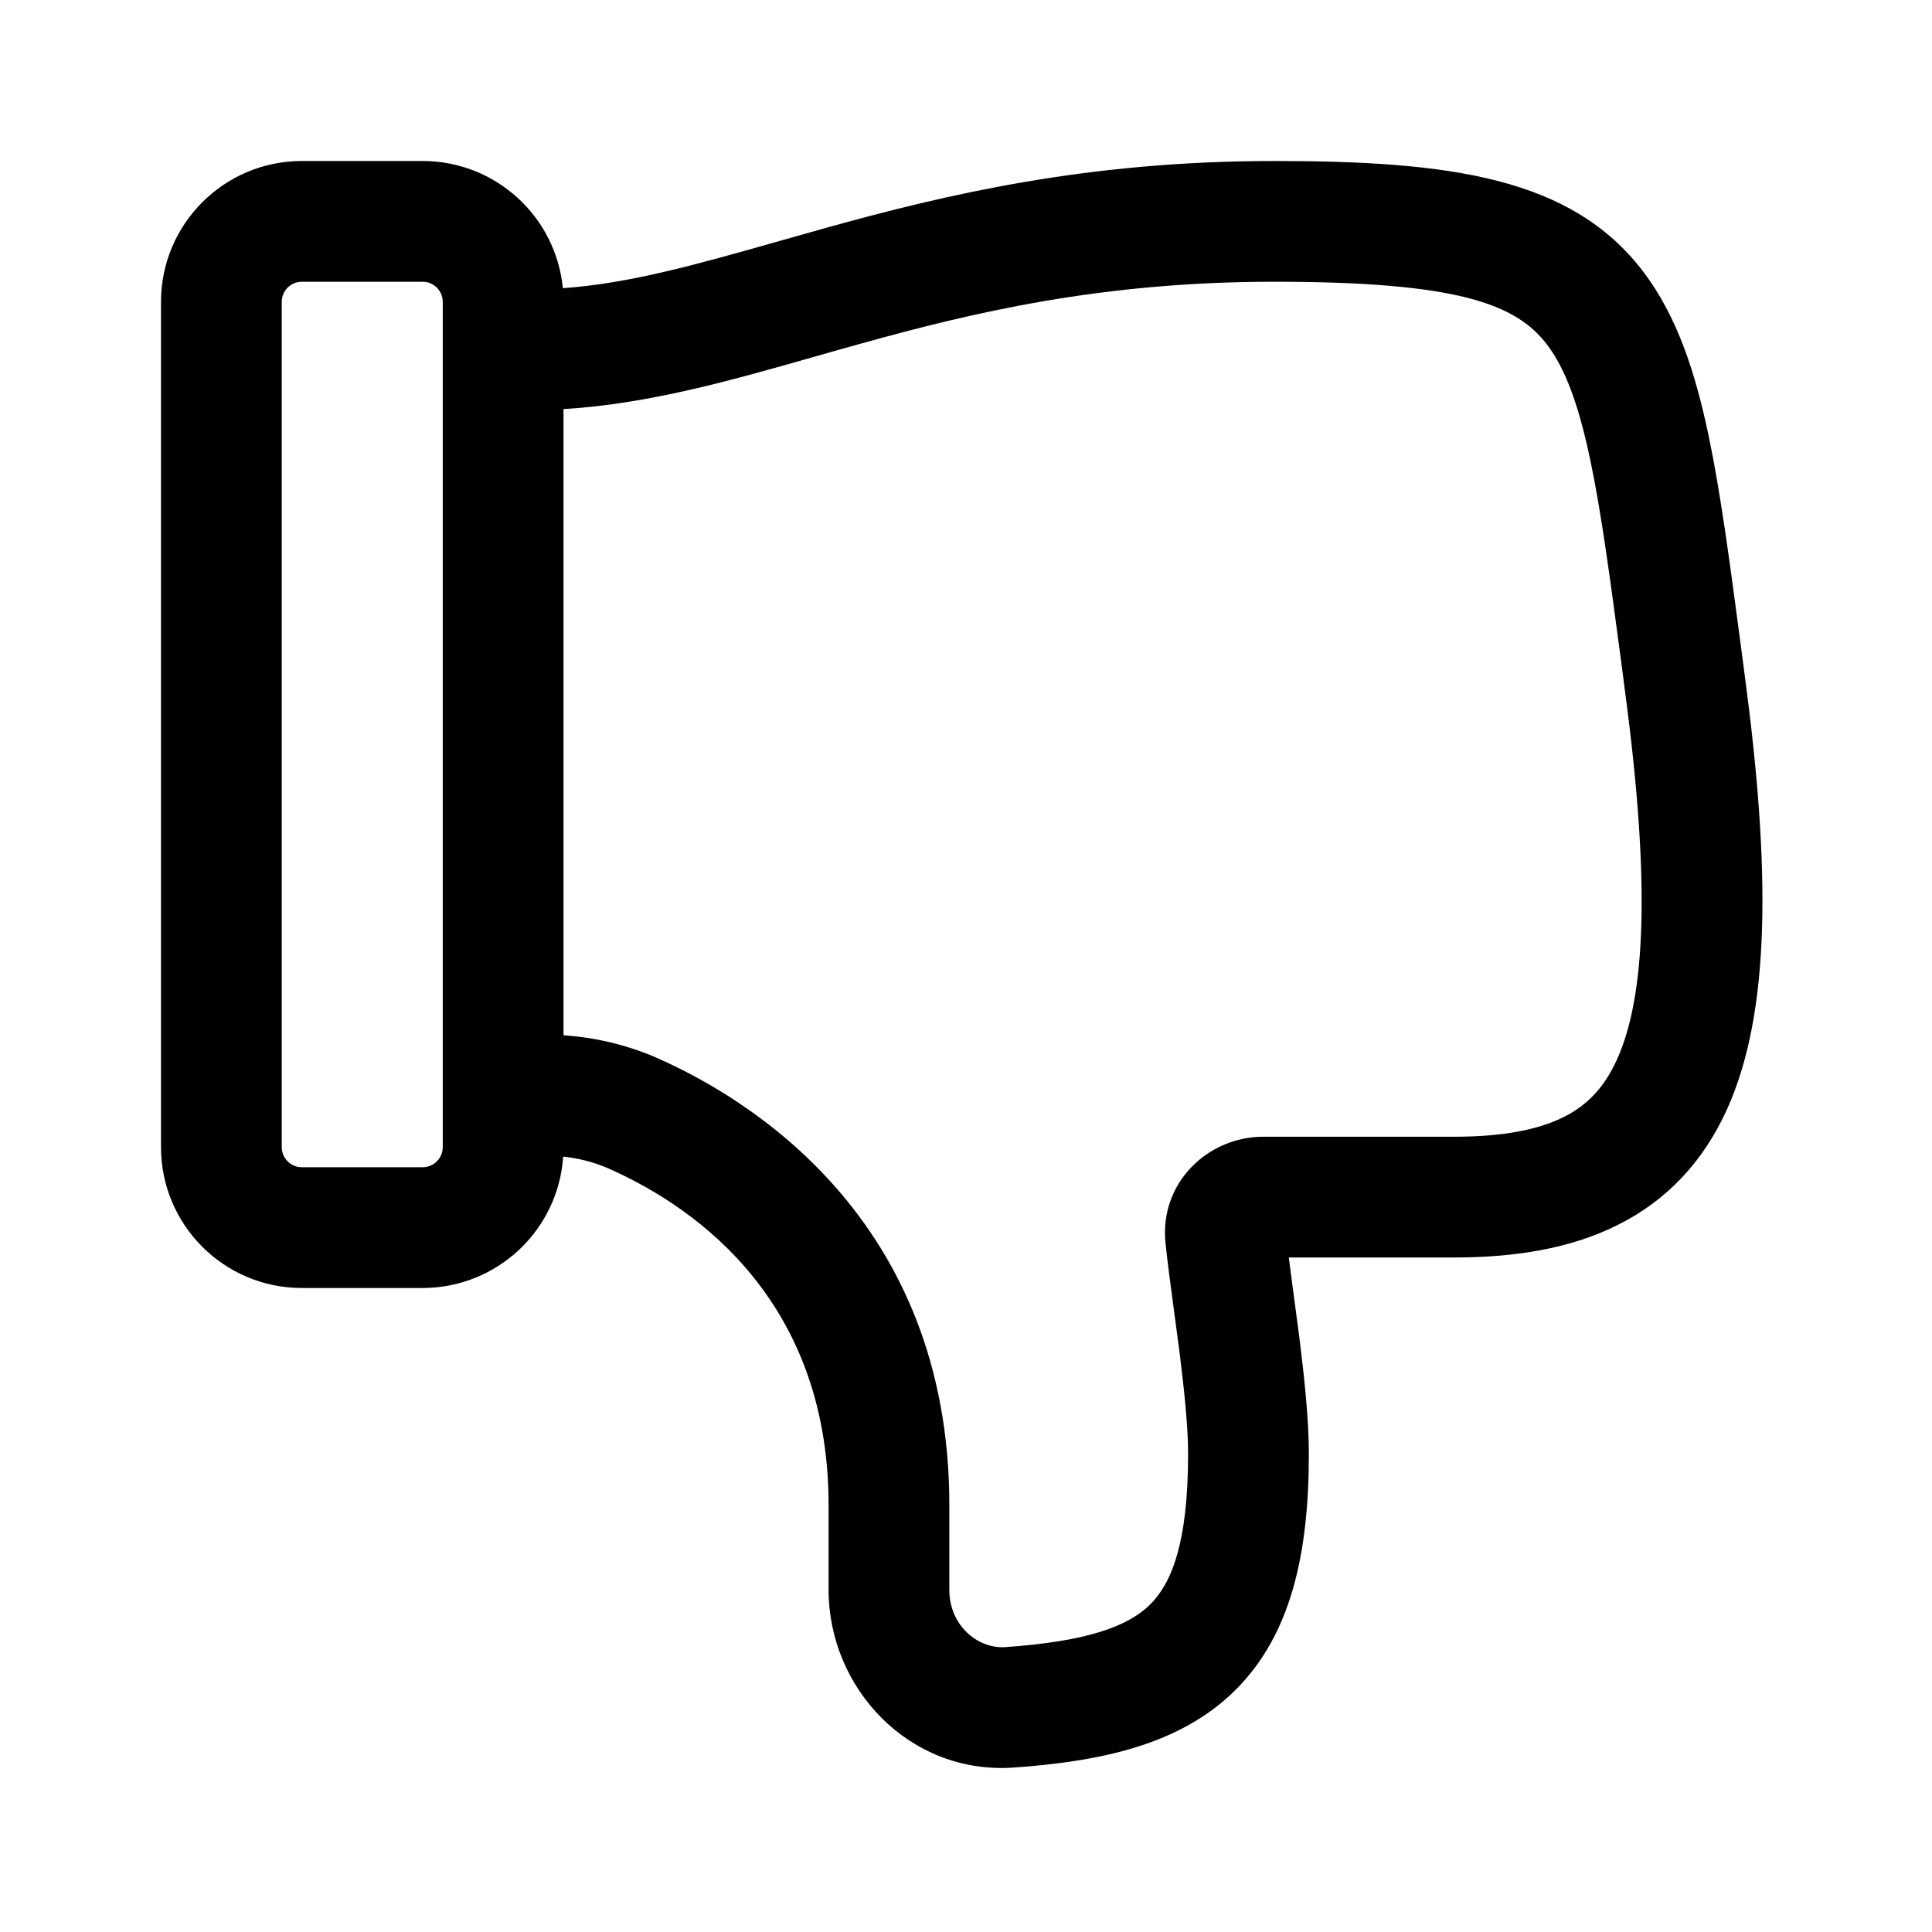
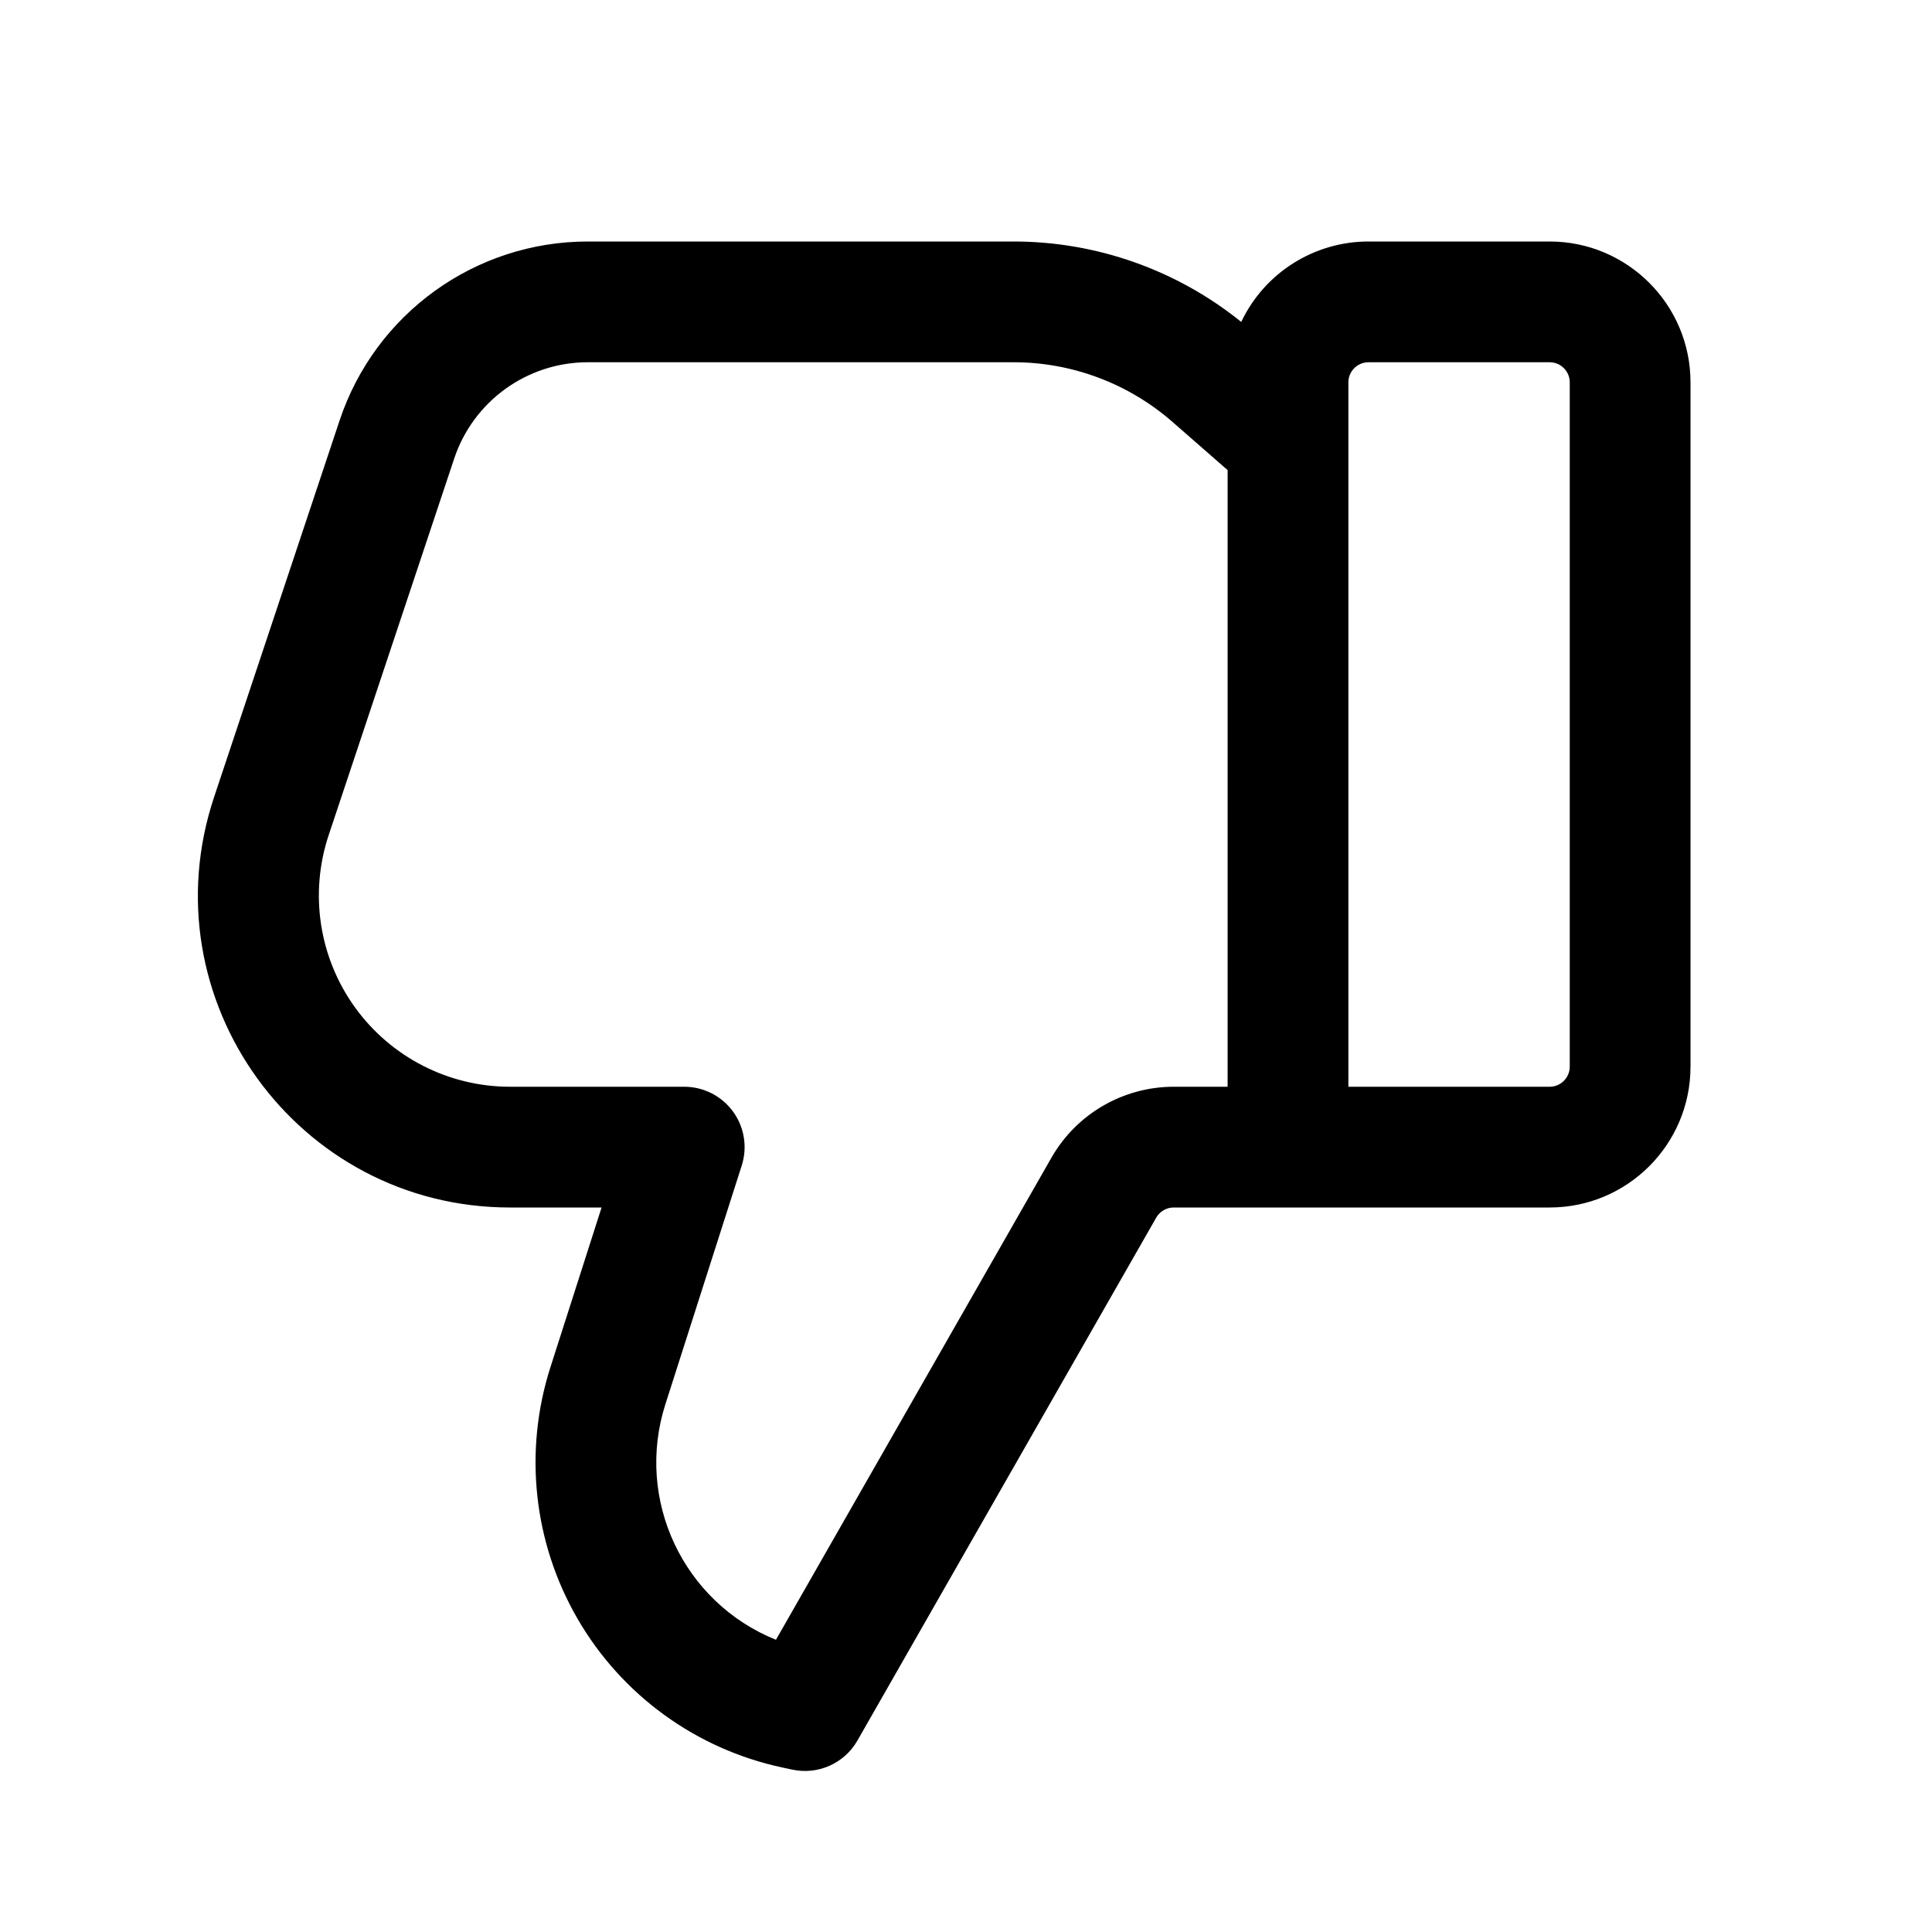
<svg xmlns="http://www.w3.org/2000/svg" viewBox="0 0 24 24">
-   <path d="M12.596 21.957c-1.301.092-2.303-.986-2.303-2.206v-1.053c0-2.666-1.813-3.785-2.774-4.2a1.9 1.9 0 0 0-.523-.13A1.75 1.75 0 0 1 5.25 16h-1.5A1.75 1.75 0 0 1 2 14.25V3.75C2 2.784 2.784 2 3.75 2h1.5a1.75 1.75 0 0 1 1.742 1.58c.838-.06 1.667-.296 2.69-.586l.602-.17C11.748 2.419 13.497 2 15.828 2c2.188 0 3.693.204 4.583 1.372.422.554.65 1.255.816 2.05.148.708.262 1.57.396 2.58l.051.39c.319 2.386.328 4.18-.223 5.394-.293.644-.743 1.125-1.355 1.431-.59.296-1.284.404-2.036.404h-2.05l.056.429q.037.271.076.572c.06.483.117 1.006.117 1.438 0 1.245-.222 2.253-.92 2.942-.684.674-1.668.879-2.743.955M7 5.082v7.779c.383.025.759.113 1.113.26 1.192.514 3.68 2.027 3.68 5.577v1.053c0 .436.347.734.698.71 1.021-.072 1.52-.258 1.795-.528.26-.256.473-.748.473-1.873 0-.328-.045-.768-.105-1.25l-.07-.527c-.04-.297-.079-.59-.105-.834-.082-.758.53-1.328 1.211-1.328h2.37c.625 0 1.06-.092 1.365-.245.285-.142.5-.359.66-.711.355-.78.422-2.176.102-4.574l-.05-.385c-.137-1.027-.243-1.827-.379-2.477-.152-.73-.324-1.165-.54-1.448-.386-.507-1.113-.781-3.39-.781-2.136 0-3.736.379-5.142.771q-.286.079-.568.16c-1.039.296-2.059.587-3.118.651M3.75 3.5a.25.25 0 0 0-.25.25v10.5c0 .138.112.25.25.25h1.5a.25.25 0 0 0 .25-.25V3.75a.25.25 0 0 0-.25-.25Z" />
+   <path d="M10.651 21.622a.75.75 0 0 1-.808.361l-.127-.027a3.875 3.875 0 0 1-2.879-4.97L7.473 15H6.336c-2.645 0-4.513-2.591-3.676-5.1l1.559-4.678A3.25 3.25 0 0 1 7.302 3h5.289c1.031 0 2.029.354 2.828.999A1.75 1.75 0 0 1 17 3h2.25c.966 0 1.75.784 1.75 1.75v8.5A1.75 1.75 0 0 1 19.25 15h-4.67a.25.25 0 0 0-.217.126zM15.25 5.84l-.684-.598a3 3 0 0 0-1.975-.742H7.302a1.75 1.75 0 0 0-1.66 1.197l-1.559 4.677A2.375 2.375 0 0 0 6.336 13.5H8.5a.75.75 0 0 1 .714.979l-.948 2.964a2.375 2.375 0 0 0 1.373 2.927l3.422-5.988a1.75 1.75 0 0 1 1.519-.882h.67zm1.5 7.66h2.5a.25.25 0 0 0 .25-.25v-8.5a.25.25 0 0 0-.25-.25H17a.25.25 0 0 0-.25.25z" />
</svg>
